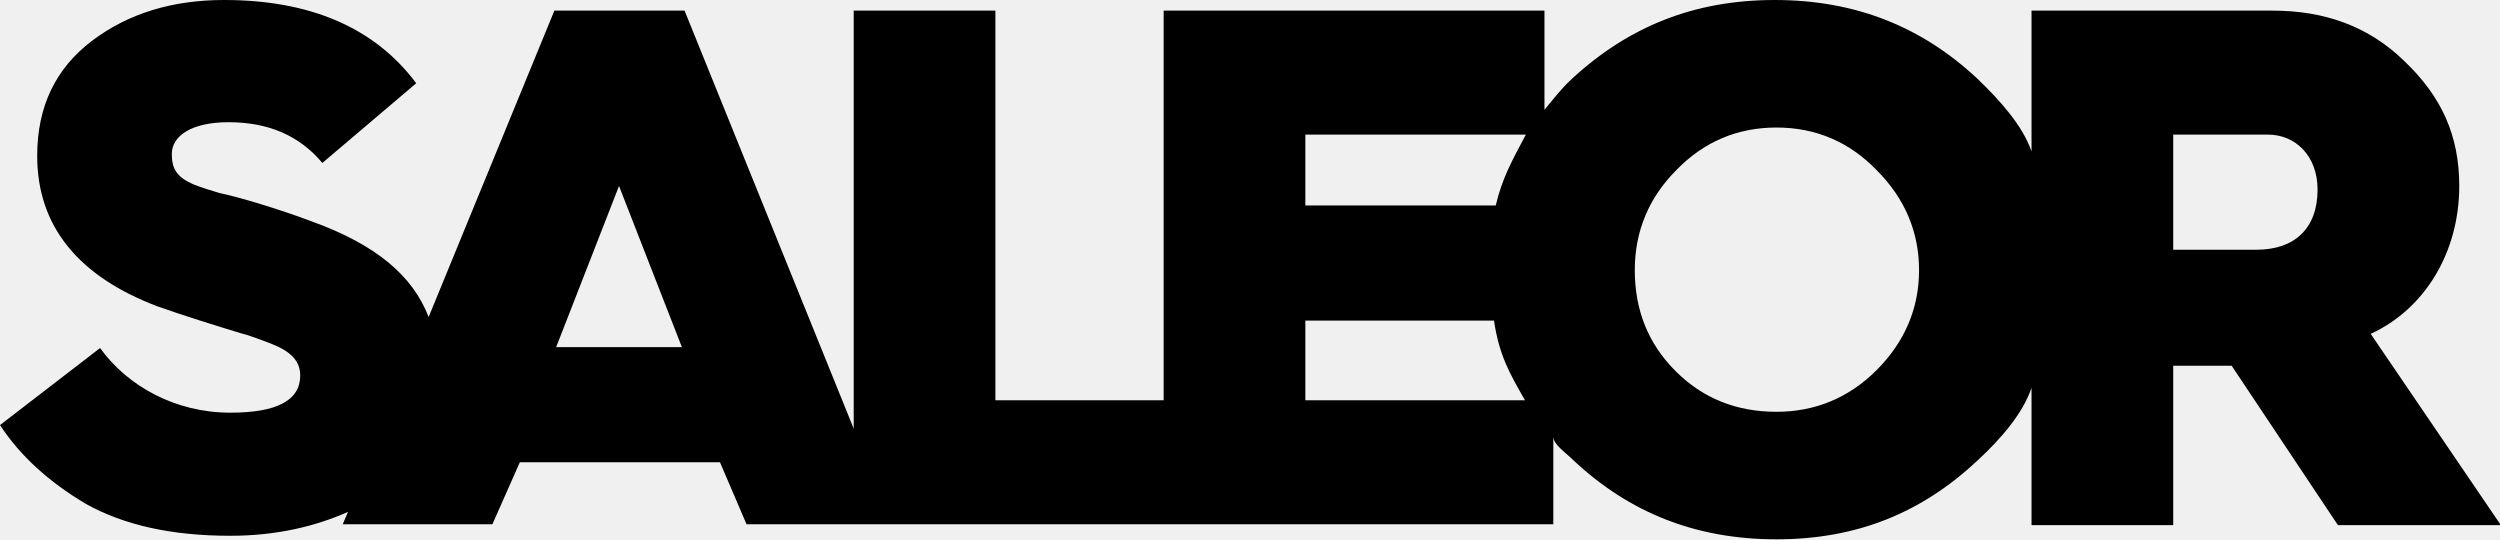
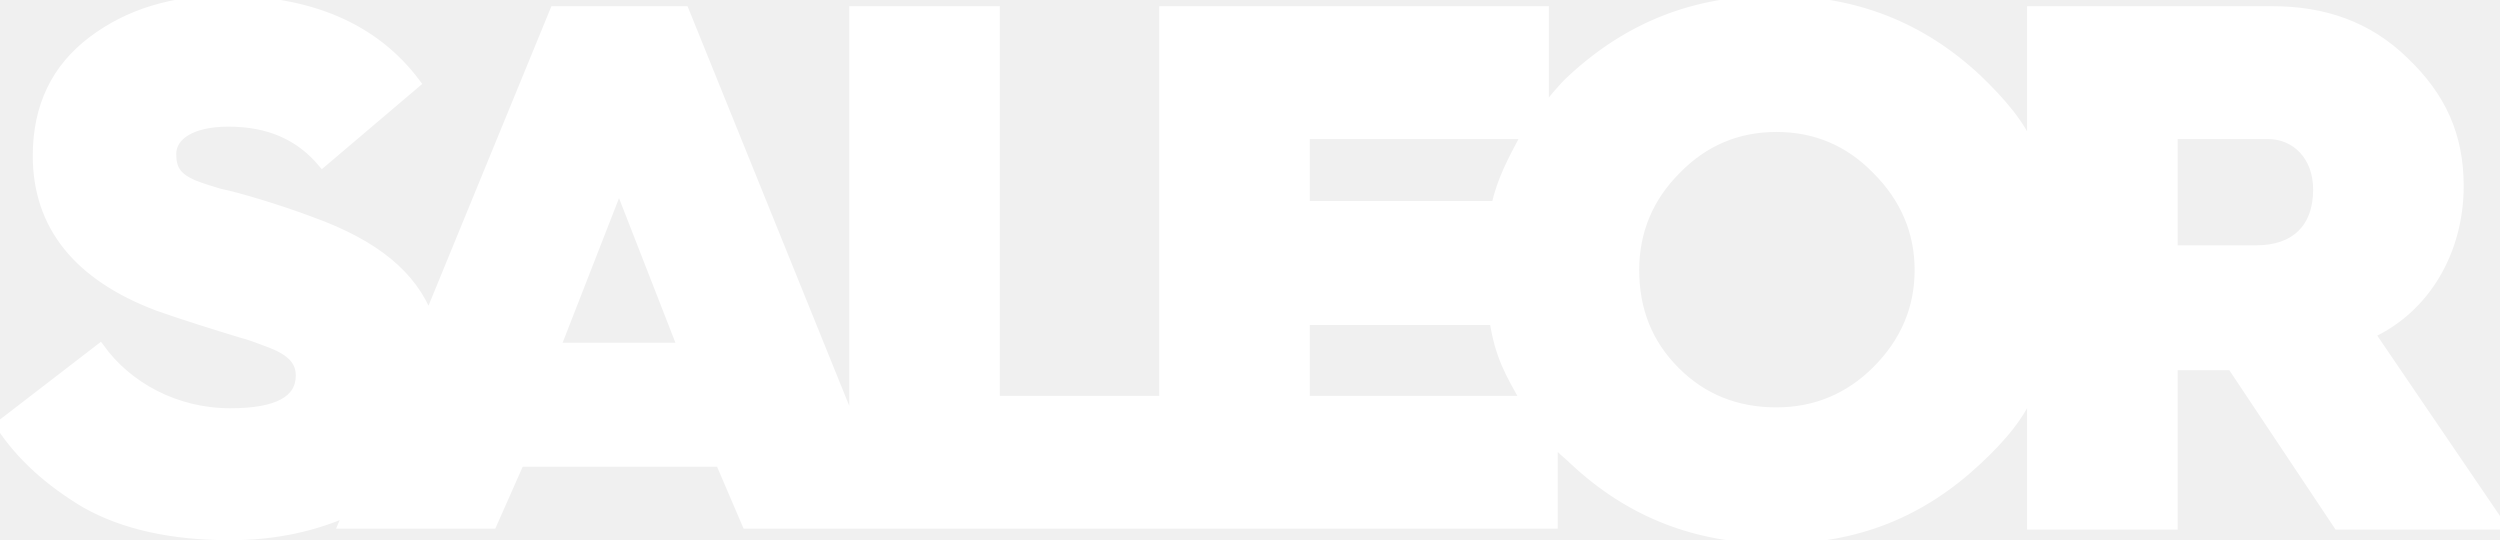
- <svg xmlns="http://www.w3.org/2000/svg" version="1.0" id="Layer_1" x="0px" y="0px" viewBox="0 0 282.3 60.9" enable-background="new 0 0 282.3 60.9" xml:space="preserve">
-   <path id="XMLID_124_" d="M267.7,37.7c6.1-2.8,10-9.2,10-16.7c0-5.7-2-10.1-6.2-14.1c-4.1-4-9.1-5.7-14.9-5.7h-27.2v15.9  c-1-2.9-3.5-5.7-6.1-8.2C217,3,209.5,0,200.4,0s-16.5,3-22.9,8.9c-1.2,1.1-2.1,2.3-3.1,3.5V1.2h-43v44h-19v-44h-16v47.2L77.3,1.2  H62.6L48.4,35.8c-1.8-4.7-6-8.2-13.2-10.8c-3.7-1.4-8.4-2.8-10.4-3.2c-1-0.3-2-0.6-3-1c-1.8-0.8-2.4-1.7-2.4-3.4  c0-2.1,2.3-3.6,6.4-3.6c4.5,0,8,1.5,10.6,4.6l10.6-9C42.3,3.1,35,0,25.3,0c-5.8,0-10.8,1.5-14.9,4.6c-4.1,3.1-6.2,7.4-6.2,13  c0,7.9,4.6,13.6,13.6,17c2.8,1,7,2.3,9.3,3c1.2,0.3,2.4,0.8,3.5,1.2c2.3,0.9,3.3,2,3.3,3.6c0,2.8-2.6,4.2-7.9,4.2  c-6.2,0-11.6-3-14.7-7.3L0,48c2.3,3.5,5.5,6.4,9.7,8.9c4.3,2.4,9.7,3.6,16.3,3.6c5.3,0,9.7-1.1,13.3-2.7l-0.6,1.4h16.9l3.1-7h22.6  l3,7h91.1v-9.9c0,0.9,1.4,1.8,2.3,2.7c6.3,5.9,13.8,8.9,22.9,8.9s16.4-3,22.7-8.9c2.7-2.5,5.1-5.3,6.1-8.2v15.5h16v-18h6.4h0.2  l12,18h18.4L267.7,37.7z M62.8,39.2L69.9,21L77,39.2H62.8z M147.4,15.2h24.9c-1.6,3-2.7,5-3.4,8h-21.5V15.2z M147.4,45.2v-9h21.3  c0.6,4,1.8,6,3.5,9H147.4z M211.9,41.8c-3.1,3.1-6.9,4.7-11.3,4.7c-4.5,0-8.3-1.5-11.4-4.6c-3.1-3.1-4.6-6.9-4.6-11.4  c0-4.4,1.6-8.2,4.7-11.3c3.1-3.2,6.9-4.8,11.3-4.8s8.2,1.6,11.3,4.8c3.2,3.2,4.8,7,4.8,11.3C216.7,34.8,215.1,38.6,211.9,41.8z   M254.8,28.2h-9.4v-13h10.7c3.1,0,5.6,2.4,5.6,6.2C261.7,25.8,259.1,28.2,254.8,28.2z" />
+ <svg xmlns="http://www.w3.org/2000/svg" version="1.0" id="Layer_1" x="0px" y="0px" viewBox="0 0 282.3 60.9" enable-background="new 0 0 282.3 60.9" height="30" xml:space="preserve">
+   <path id="XMLID_124_" fill="white" stroke="white" d="M267.7,37.7c6.1-2.8,10-9.2,10-16.7c0-5.7-2-10.1-6.2-14.1c-4.1-4-9.1-5.7-14.9-5.7h-27.2v15.9  c-1-2.9-3.5-5.7-6.1-8.2C217,3,209.5,0,200.4,0s-16.5,3-22.9,8.9c-1.2,1.1-2.1,2.3-3.1,3.5V1.2h-43v44h-19v-44h-16v47.2L77.3,1.2  H62.6L48.4,35.8c-1.8-4.7-6-8.2-13.2-10.8c-3.7-1.4-8.4-2.8-10.4-3.2c-1-0.3-2-0.6-3-1c-1.8-0.8-2.4-1.7-2.4-3.4  c0-2.1,2.3-3.6,6.4-3.6c4.5,0,8,1.5,10.6,4.6l10.6-9C42.3,3.1,35,0,25.3,0c-5.8,0-10.8,1.5-14.9,4.6c-4.1,3.1-6.2,7.4-6.2,13  c0,7.9,4.6,13.6,13.6,17c2.8,1,7,2.3,9.3,3c1.2,0.3,2.4,0.8,3.5,1.2c2.3,0.9,3.3,2,3.3,3.6c0,2.8-2.6,4.2-7.9,4.2  c-6.2,0-11.6-3-14.7-7.3L0,48c2.3,3.5,5.5,6.4,9.7,8.9c4.3,2.4,9.7,3.6,16.3,3.6c5.3,0,9.7-1.1,13.3-2.7l-0.6,1.4h16.9l3.1-7h22.6  l3,7h91.1v-9.9c0,0.9,1.4,1.8,2.3,2.7c6.3,5.9,13.8,8.9,22.9,8.9s16.4-3,22.7-8.9c2.7-2.5,5.1-5.3,6.1-8.2v15.5h16v-18h6.4h0.2  l12,18h18.4L267.7,37.7z M62.8,39.2L69.9,21L77,39.2H62.8z M147.4,15.2h24.9c-1.6,3-2.7,5-3.4,8h-21.5V15.2z M147.4,45.2v-9h21.3  c0.6,4,1.8,6,3.5,9H147.4z M211.9,41.8c-3.1,3.1-6.9,4.7-11.3,4.7c-4.5,0-8.3-1.5-11.4-4.6c-3.1-3.1-4.6-6.9-4.6-11.4  c0-4.4,1.6-8.2,4.7-11.3c3.1-3.2,6.9-4.8,11.3-4.8s8.2,1.6,11.3,4.8c3.2,3.2,4.8,7,4.8,11.3C216.7,34.8,215.1,38.6,211.9,41.8z   M254.8,28.2h-9.4v-13h10.7c3.1,0,5.6,2.4,5.6,6.2C261.7,25.8,259.1,28.2,254.8,28.2z" />
</svg>
